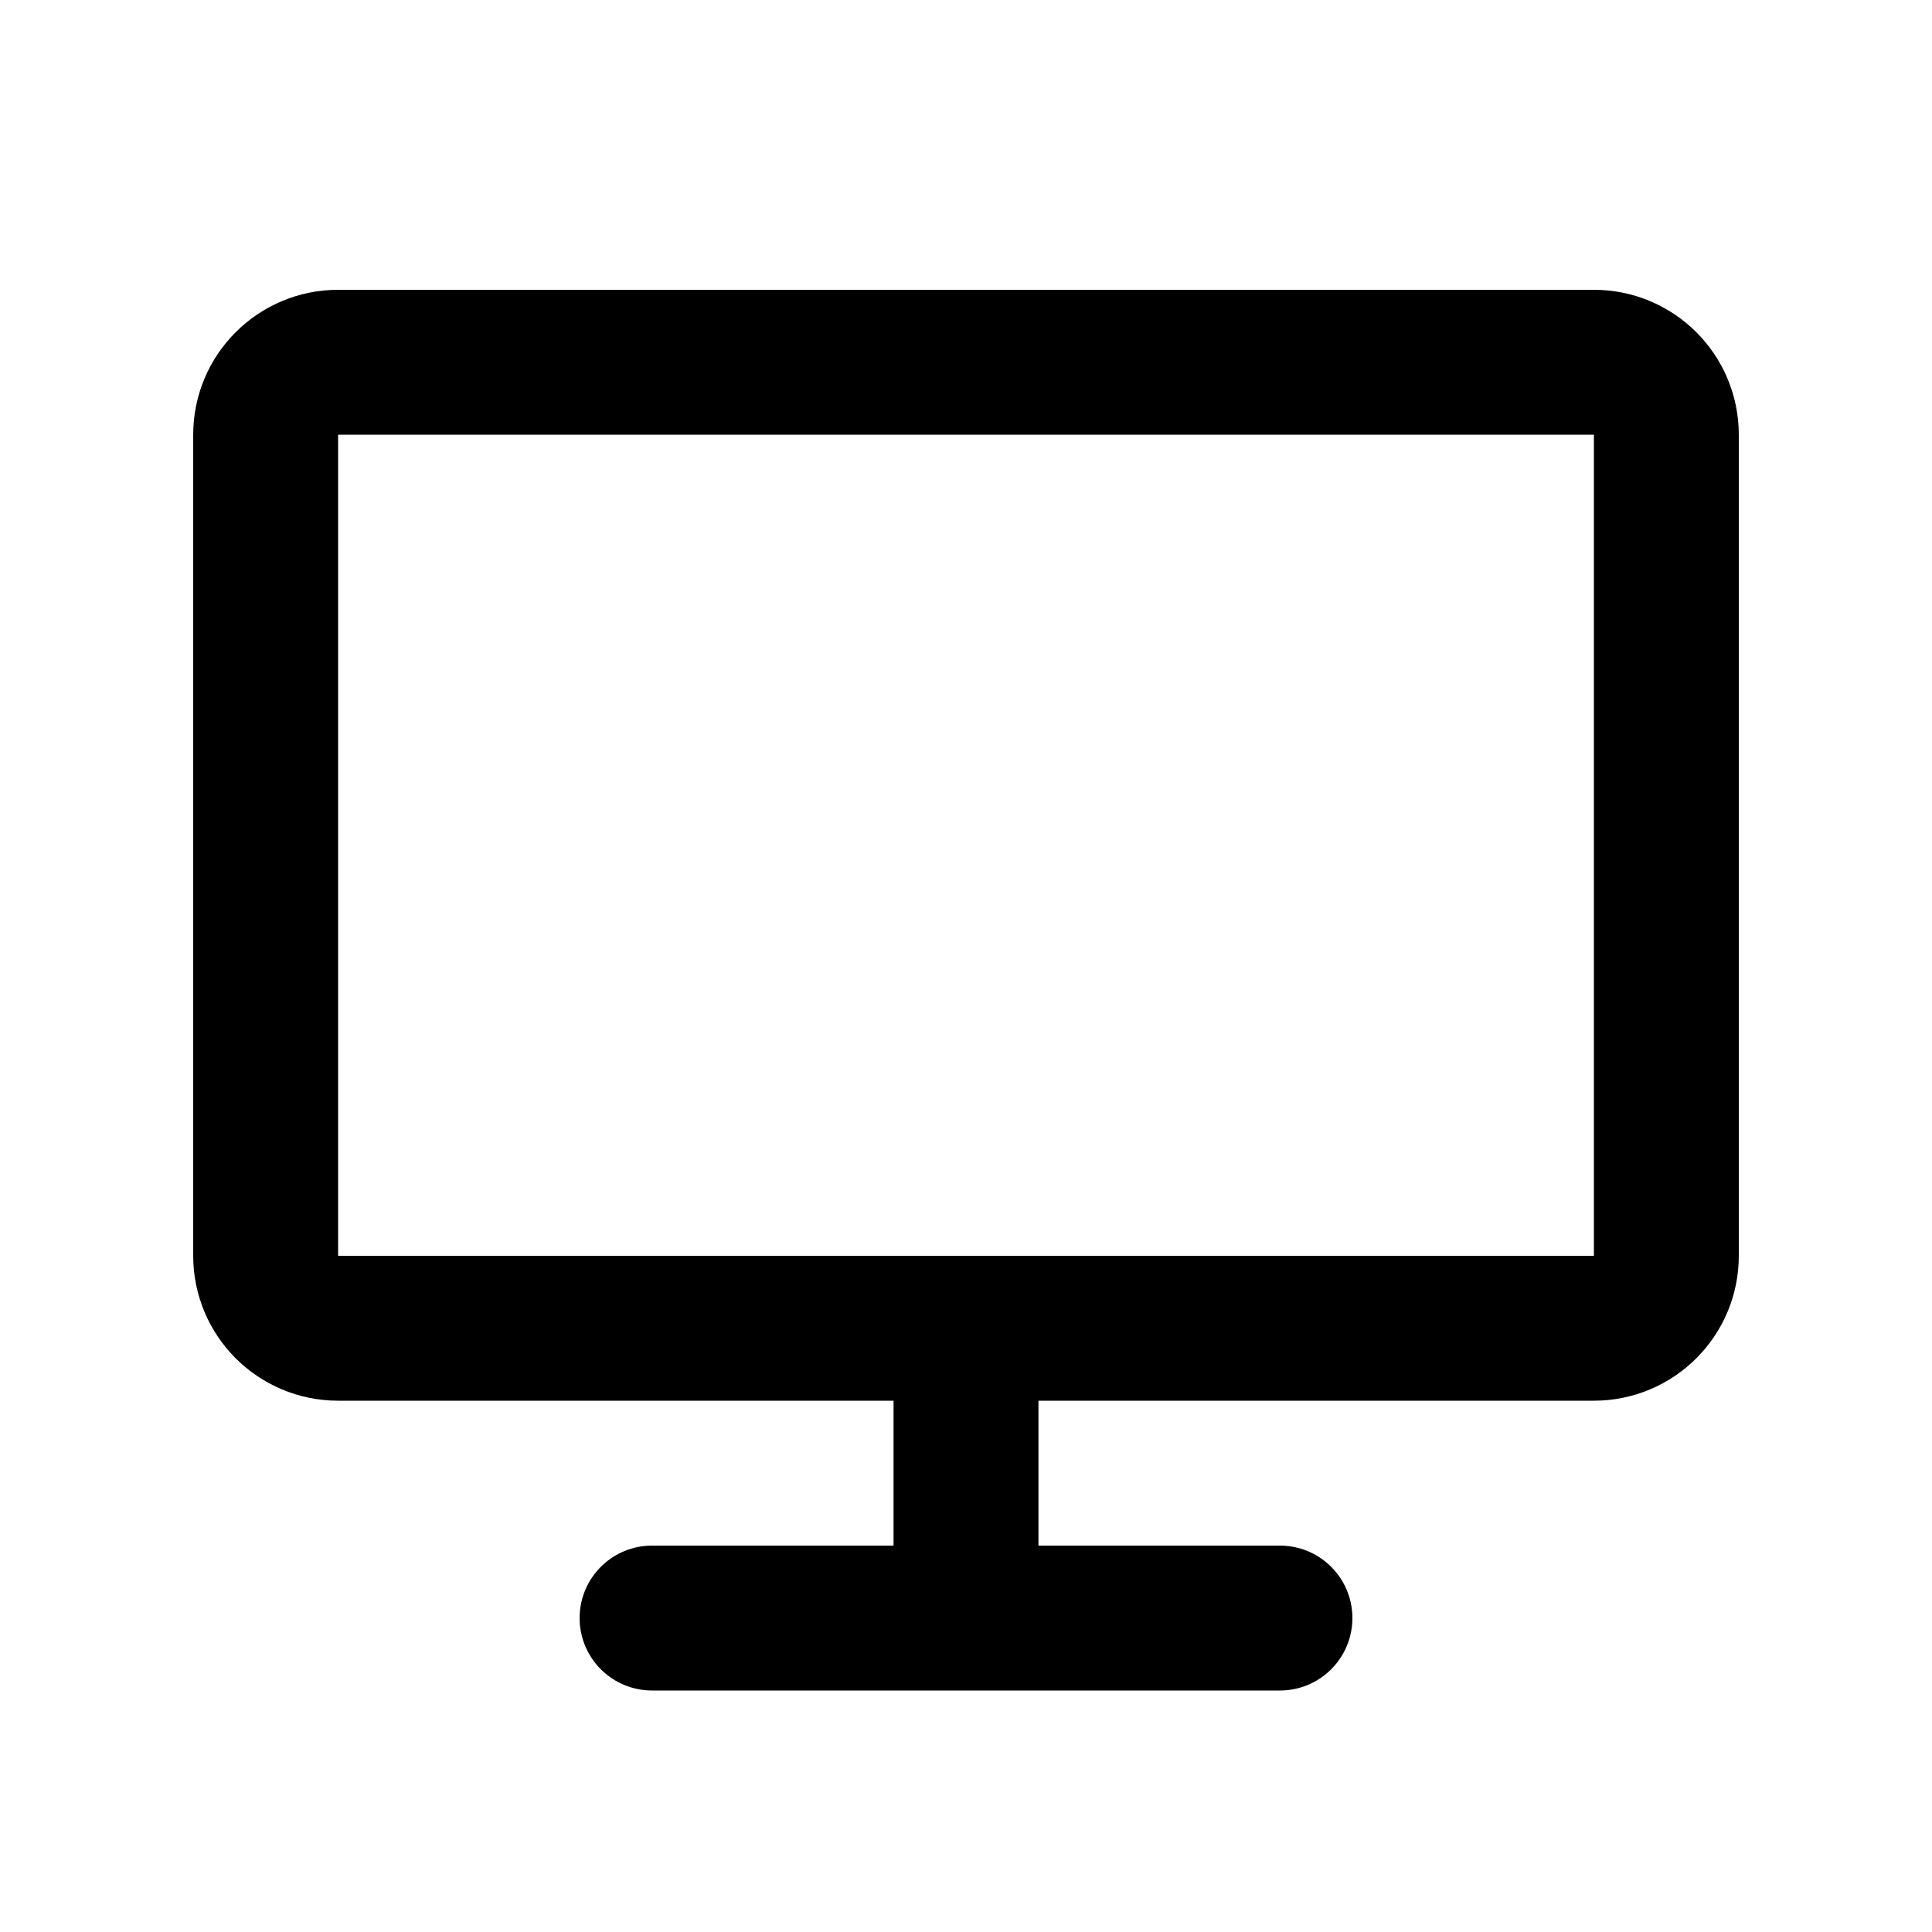
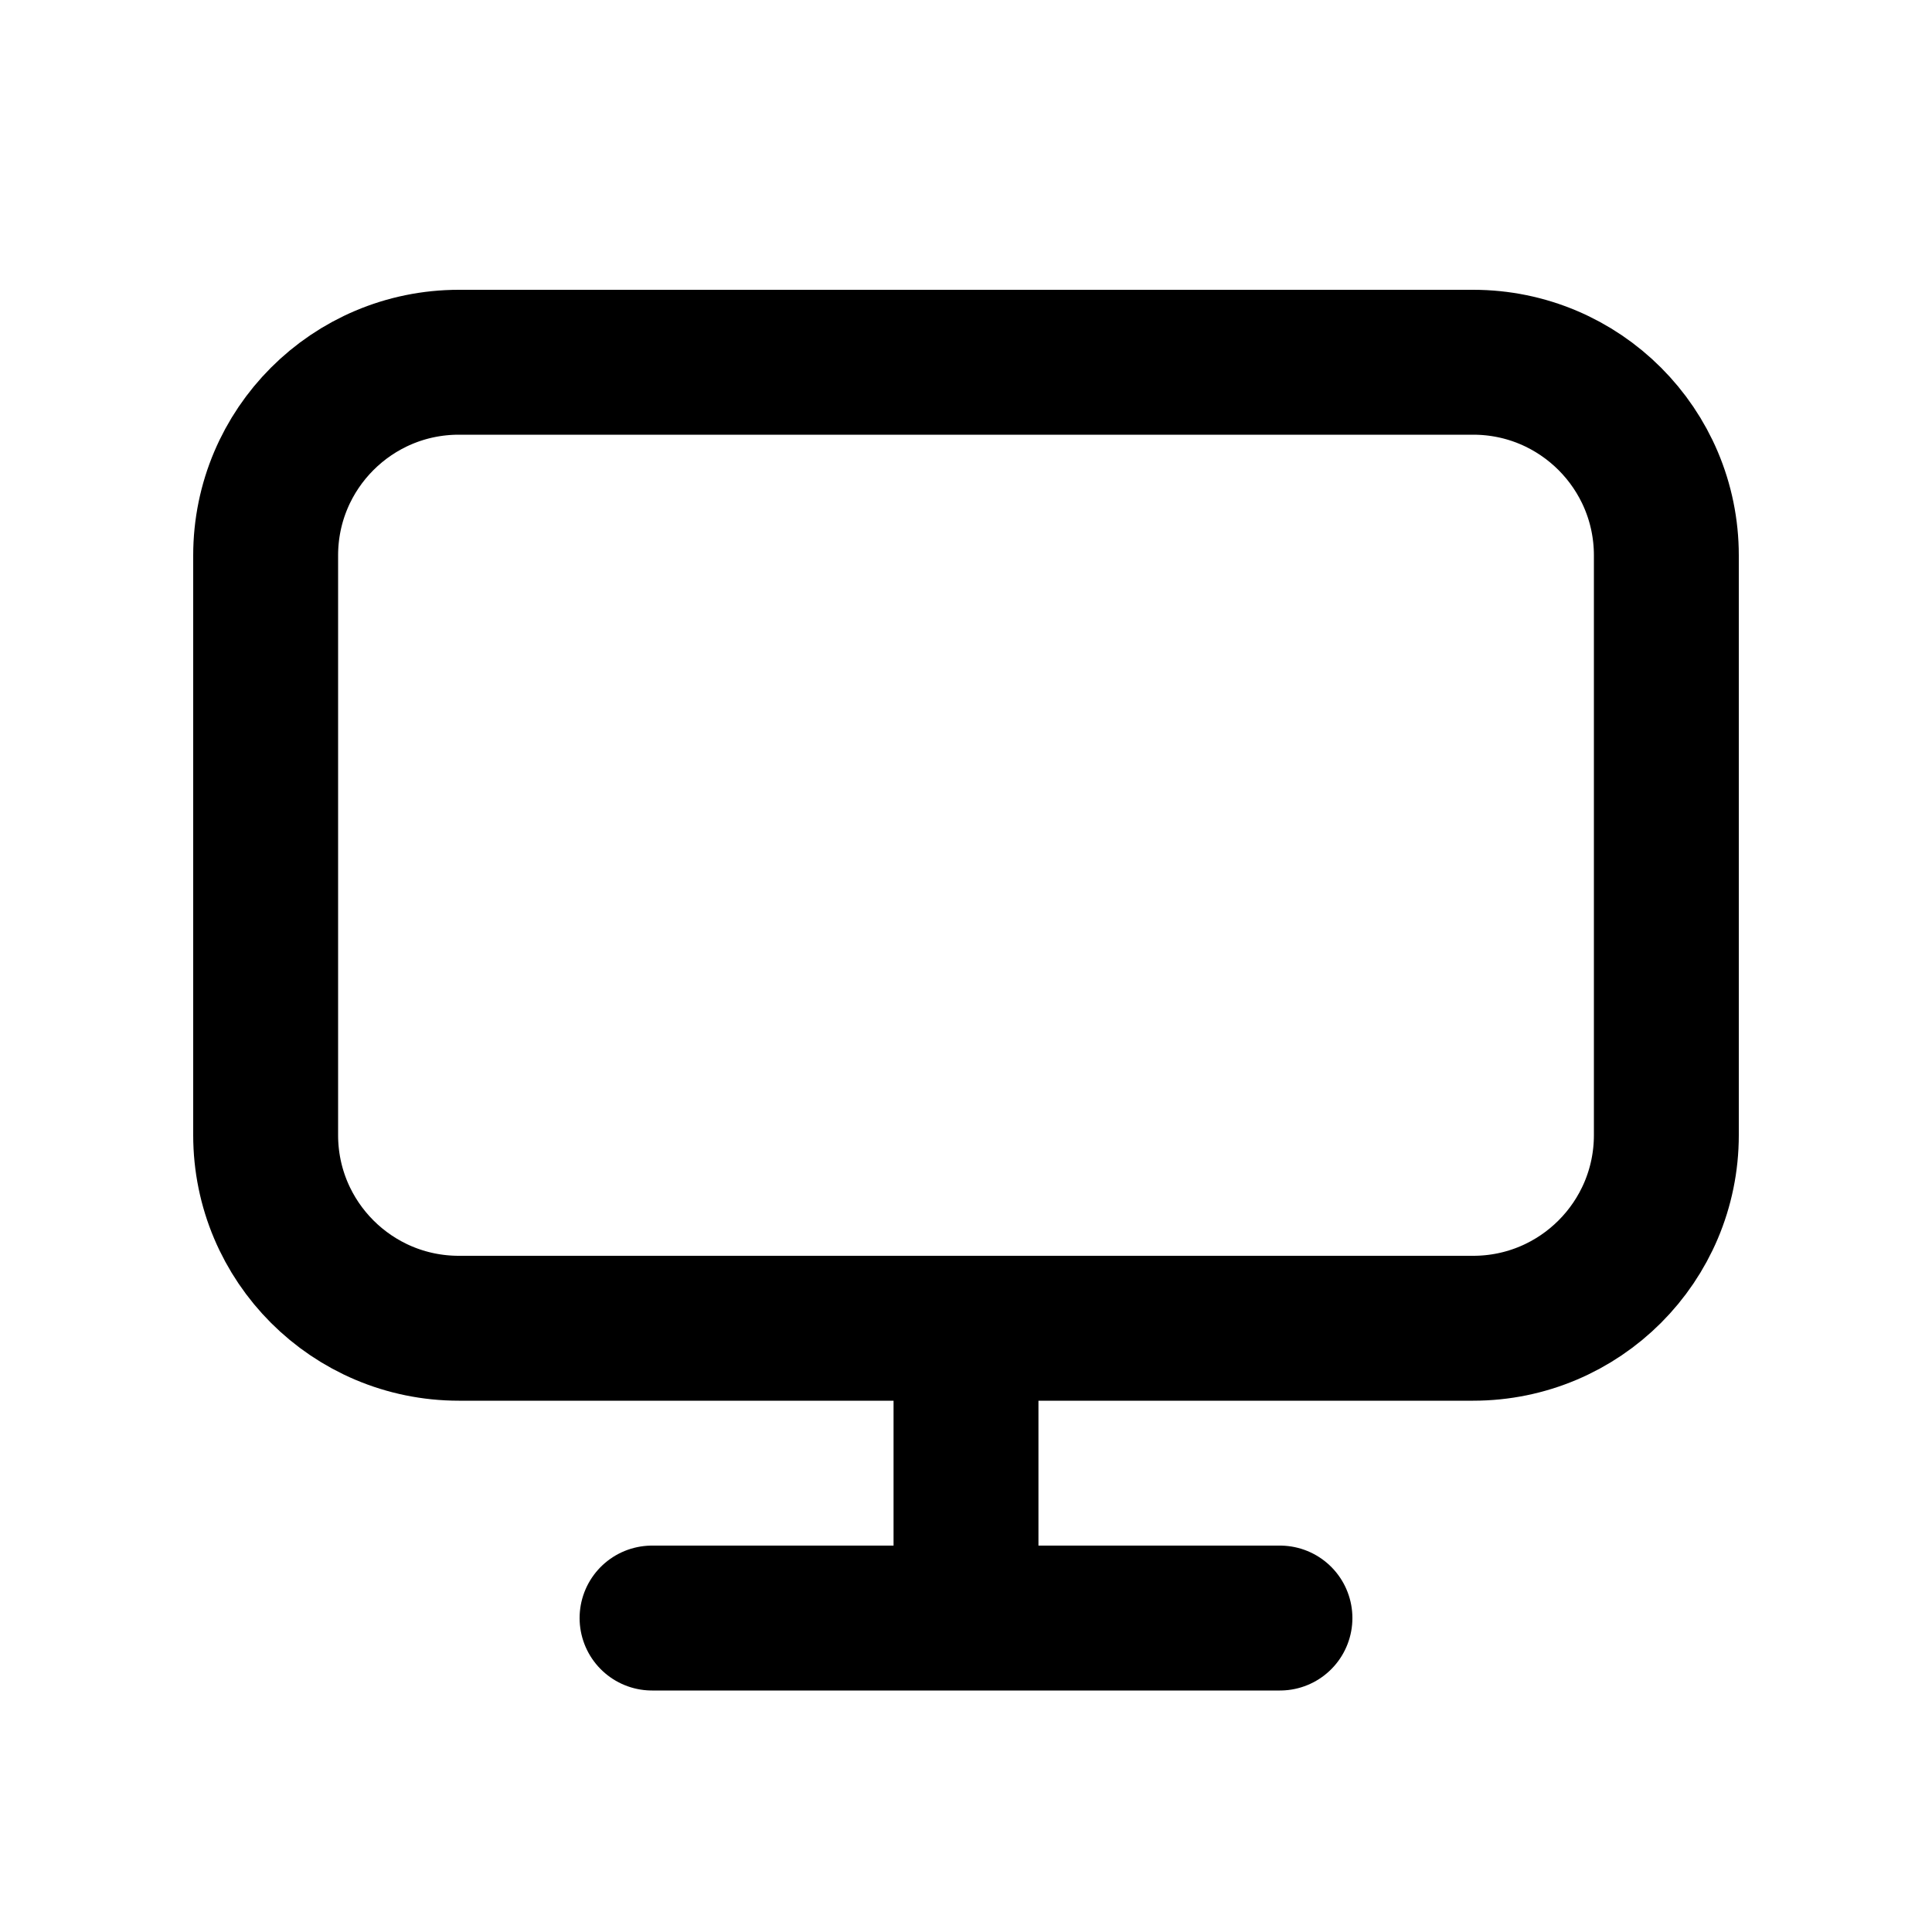
<svg xmlns="http://www.w3.org/2000/svg" viewBox="0 0 20 20" fill="none" stroke="#000" stroke-width="1.5" stroke-linecap="round" stroke-linejoin="round">
-   <rect x="2.75" y="3.75" width="14.5" height="10" rx="0.75" />
+   <rect x="2.75" y="3.75" width="14.5" height="10" rx="2" />
  <path d="M10 13.75v3M6.75 16.75h6.5" />
</svg>
